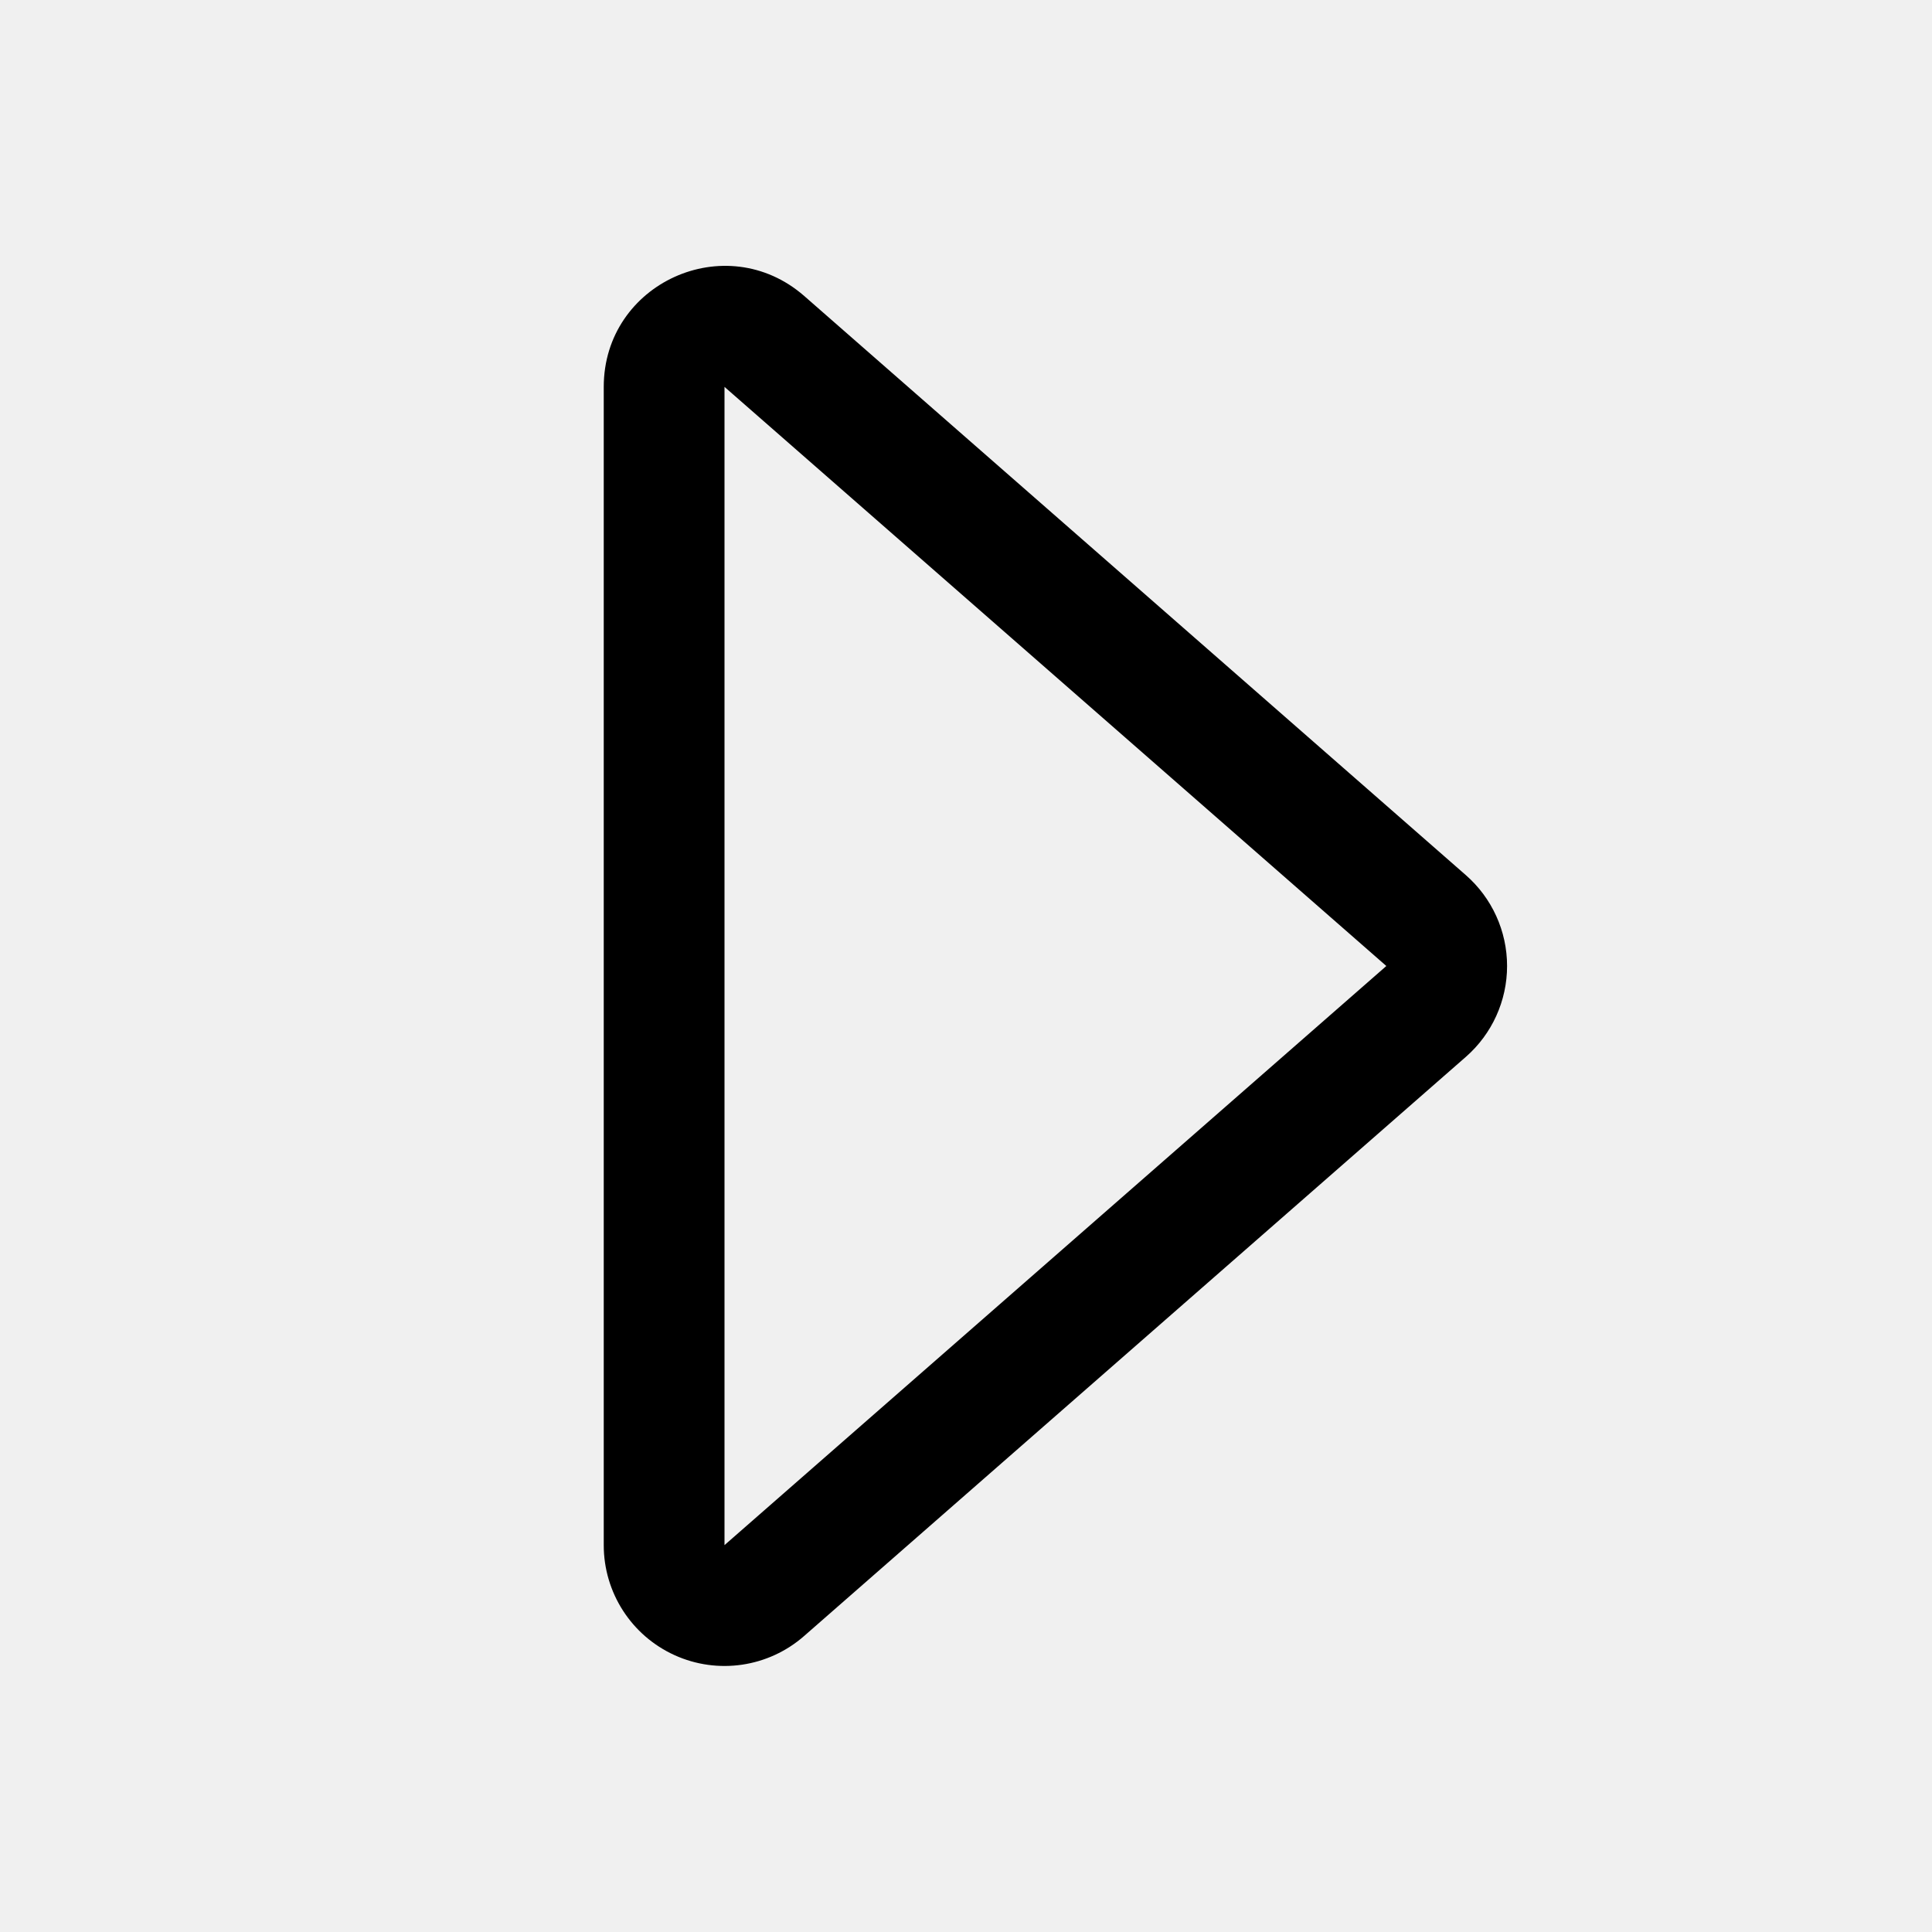
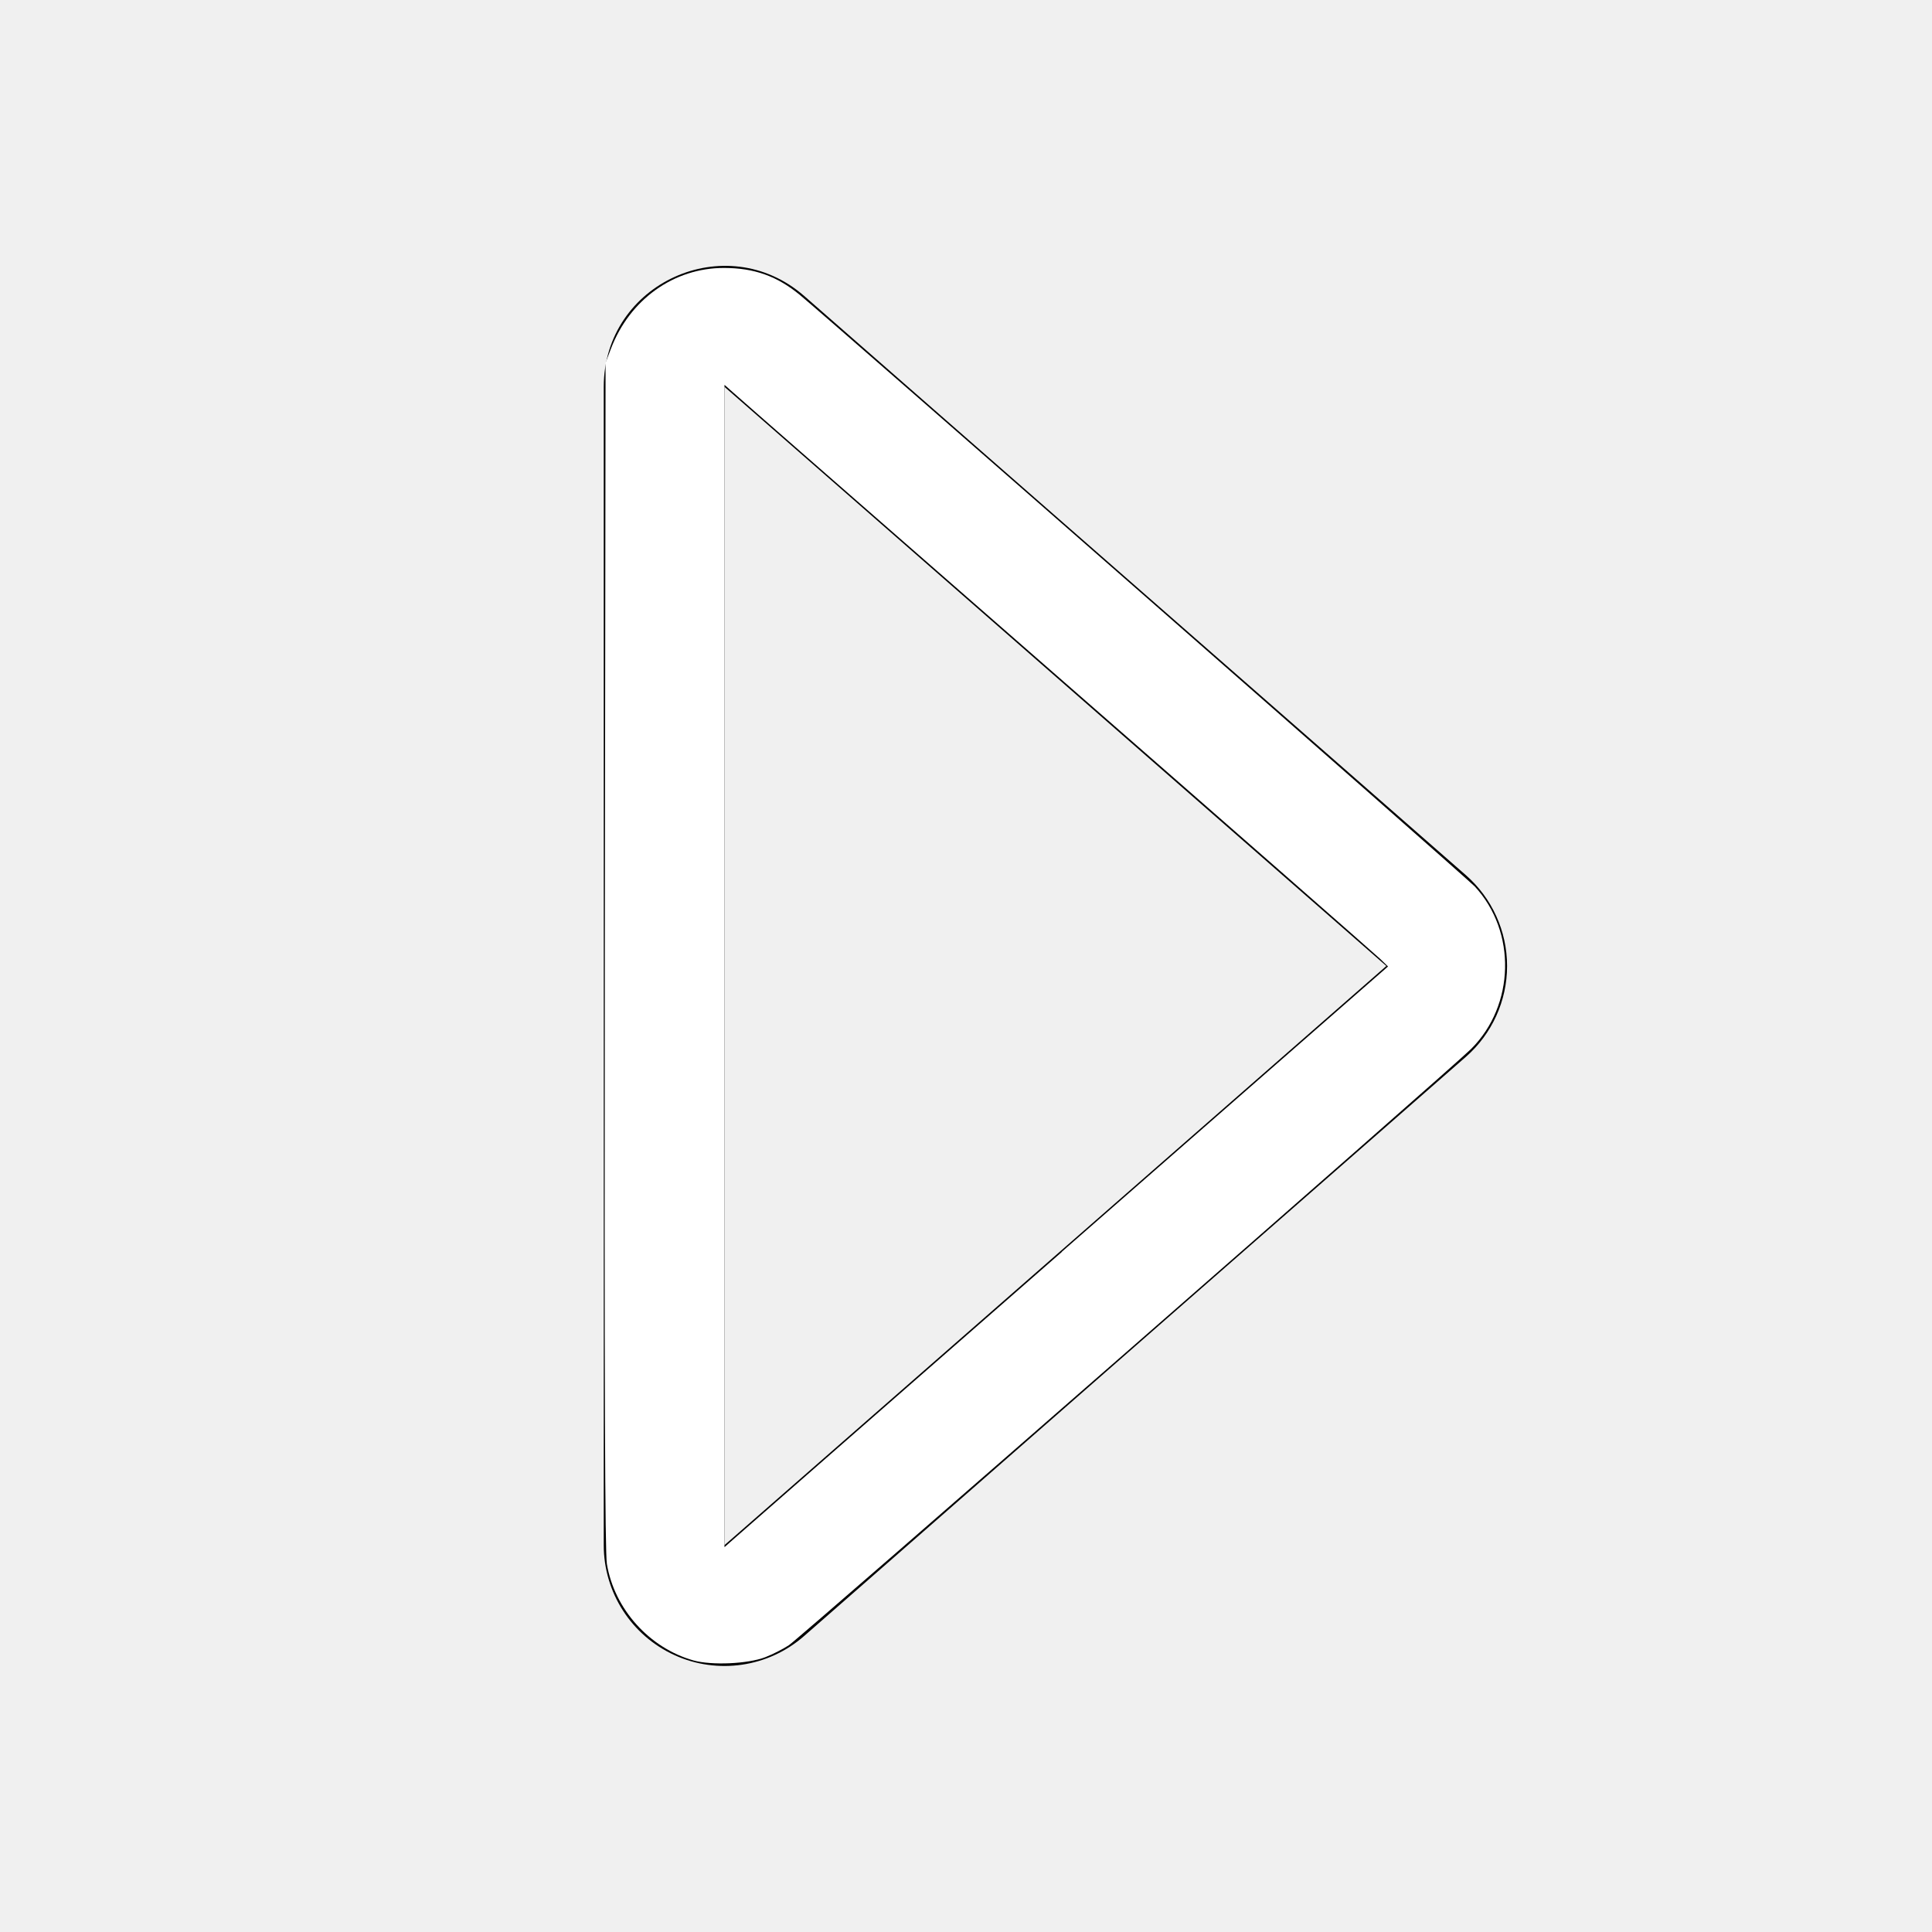
- <svg xmlns="http://www.w3.org/2000/svg" width="16" height="16" fill="currentColor" class="bi bi-caret-right" viewBox="0 0 16 16">
-   <path d="M6 12.796V3.204L11.481 8 6 12.796zm.659.753 5.48-4.796a1 1 0 0 0 0-1.506L6.66 2.451C6.011 1.885 5 2.345 5 3.204v9.592a1 1 0 0 0 1.659.753z" />
+ <svg xmlns="http://www.w3.org/2000/svg" width="16" height="16" fill="currentColor" class="bi bi-caret-right" viewBox="0 0 16 16" version="1.1" id="svg4">
+   <defs id="defs8" />
+   <path d="M6 12.796V3.204L11.481 8 6 12.796zm.659.753 5.48-4.796a1 1 0 0 0 0-1.506L6.66 2.451C6.011 1.885 5 2.345 5 3.204v9.592a1 1 0 0 0 1.659.753z" id="path2" />
+   <path style="fill:#ffffff;fill-rule:evenodd;stroke-width:0.075" d="M 5.743,13.751 C 5.378,13.648 5.088,13.326 5.026,12.952 5.01,12.852 5.005,11.507 5.009,7.91 l 0.006,-4.905 0.044,-0.116 C 5.215,2.48 5.581,2.218 5.997,2.219 c 0.25,3.875e-4 0.44,0.068 0.63,0.226 0.266,0.22 5.522,4.827 5.587,4.897 0.346,0.374 0.332,0.983 -0.031,1.345 -0.157,0.157 -5.555,4.875 -5.65,4.938 -0.047,0.031 -0.135,0.076 -0.195,0.099 -0.145,0.056 -0.444,0.069 -0.595,0.027 z m 3.049,-3.383 2.703,-2.364 -0.066,-0.064 C 11.393,7.905 10.177,6.839 8.726,5.572 7.276,4.305 6.069,3.25 6.045,3.227 L 6,3.187 V 8 12.813 l 0.045,-0.04 c 0.025,-0.022 1.261,-1.104 2.748,-2.404 z" id="path306" />
</svg>
